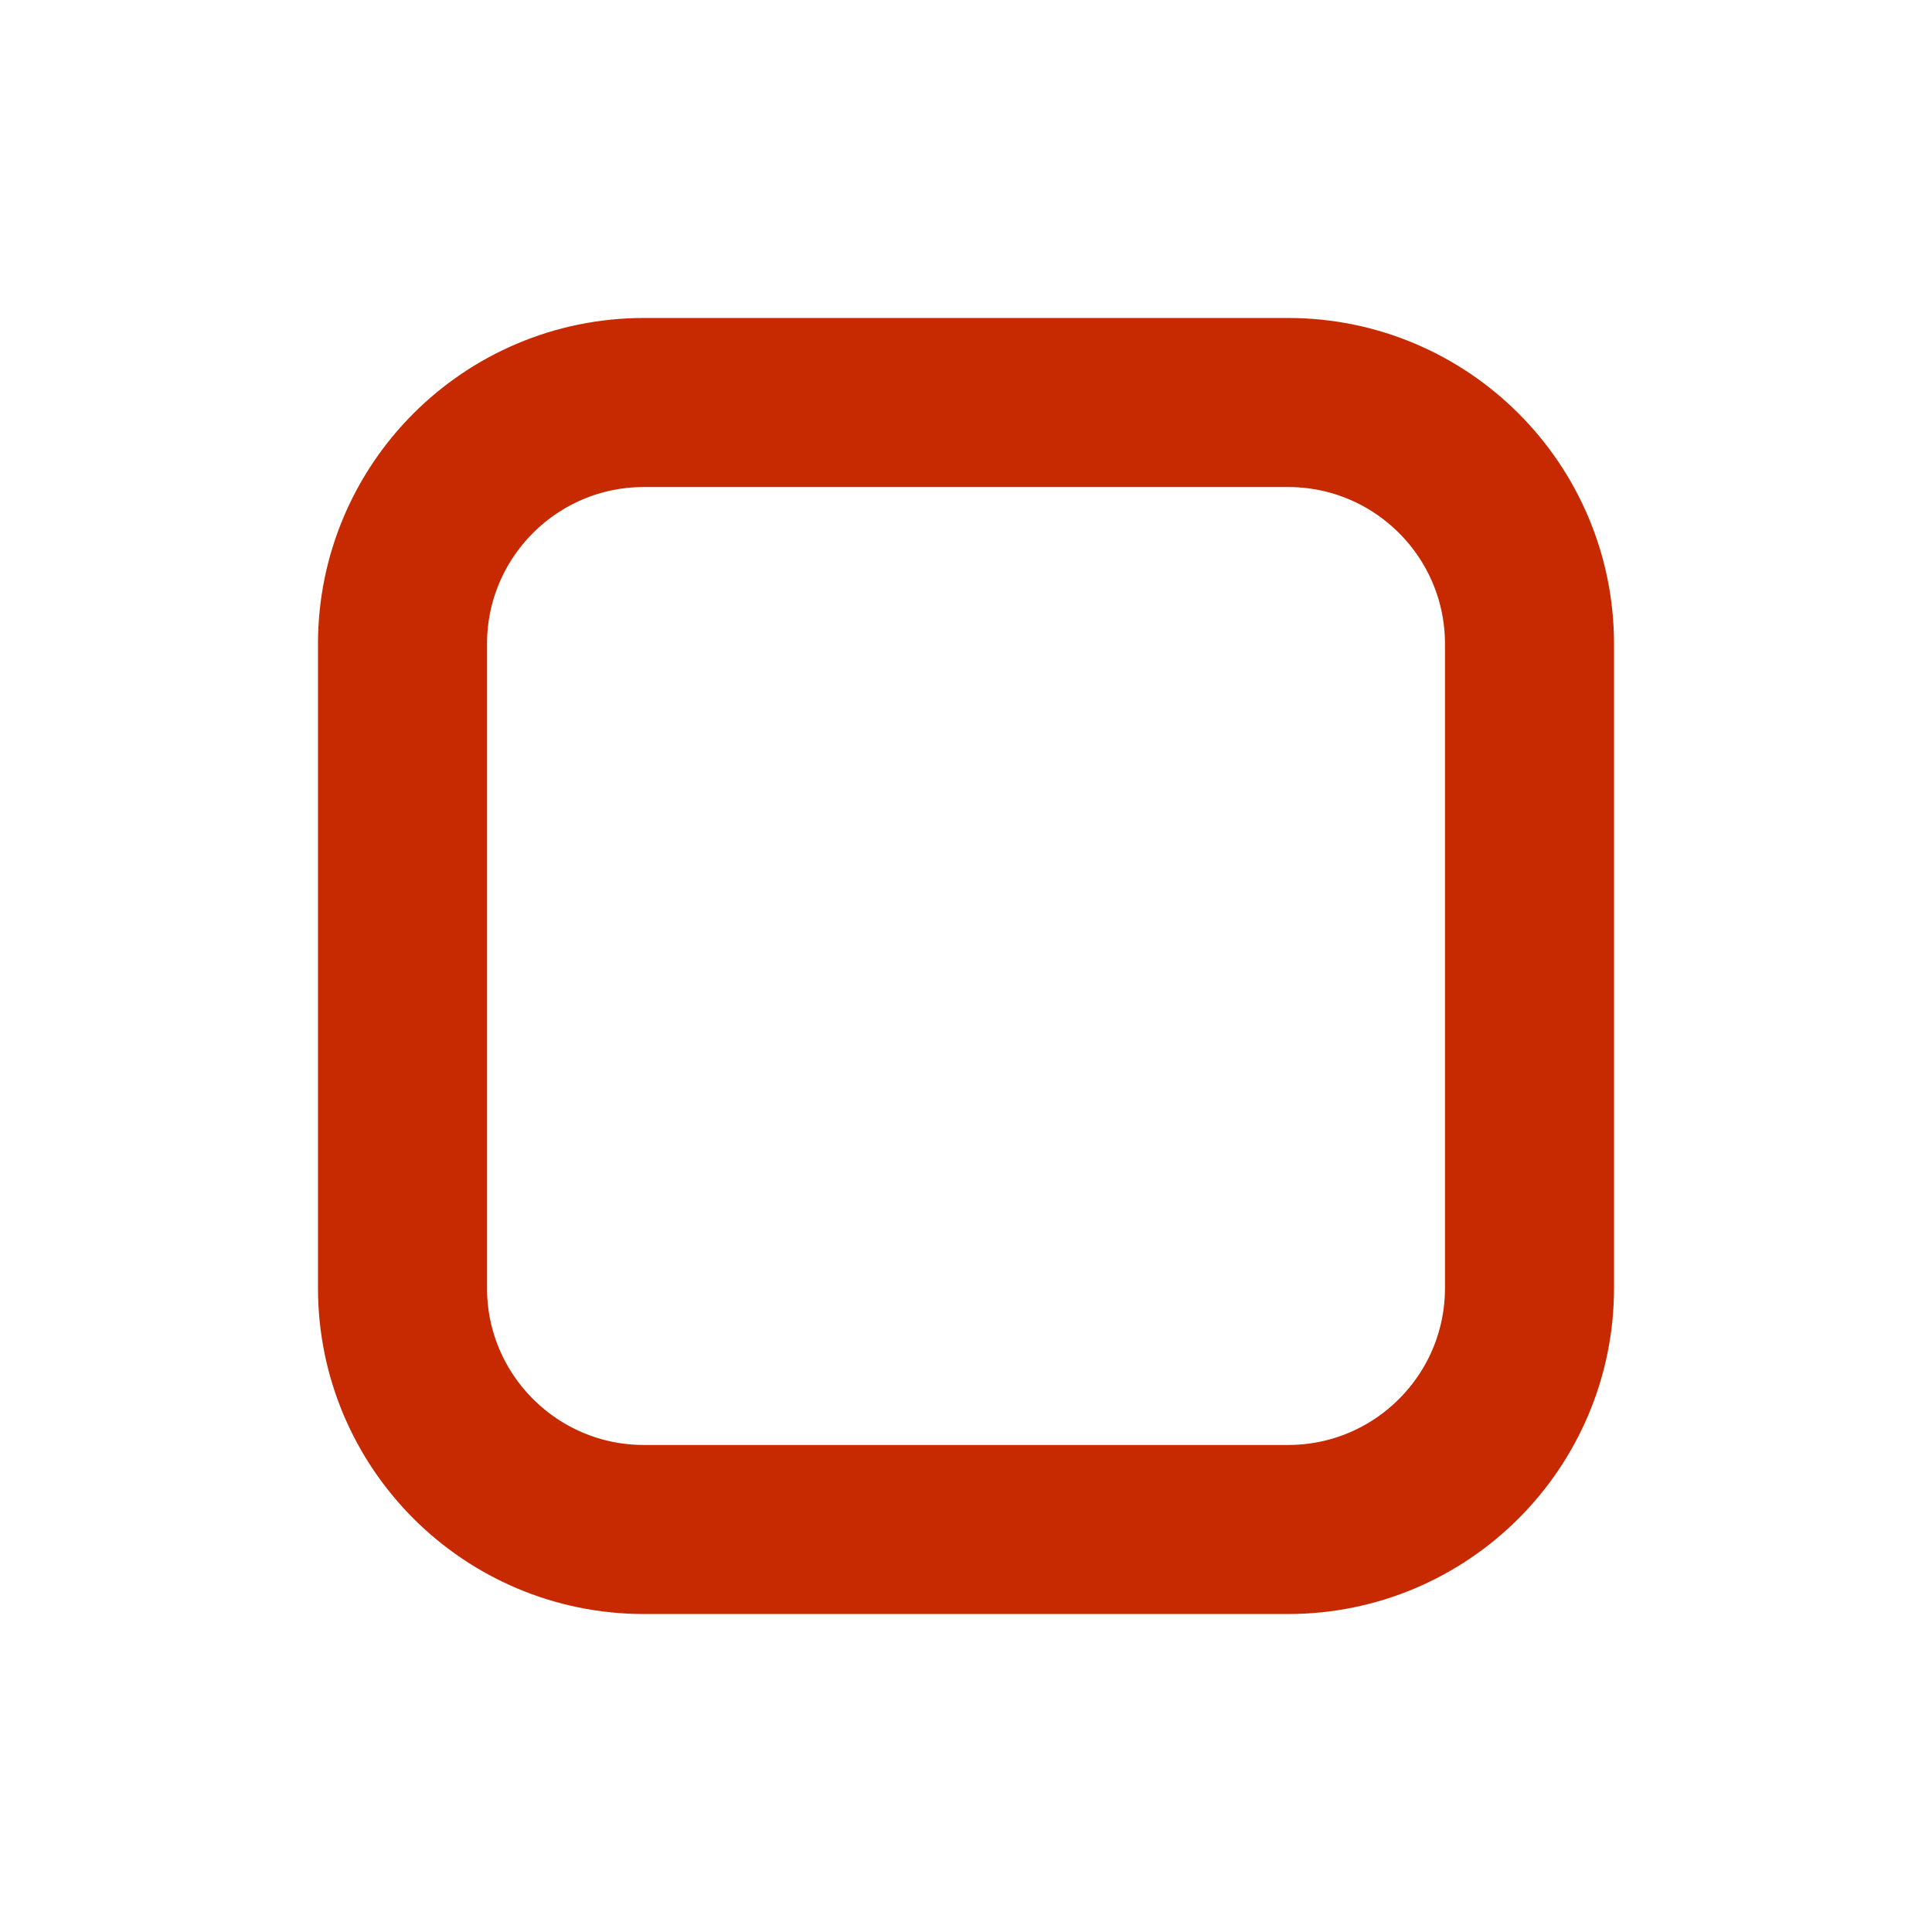
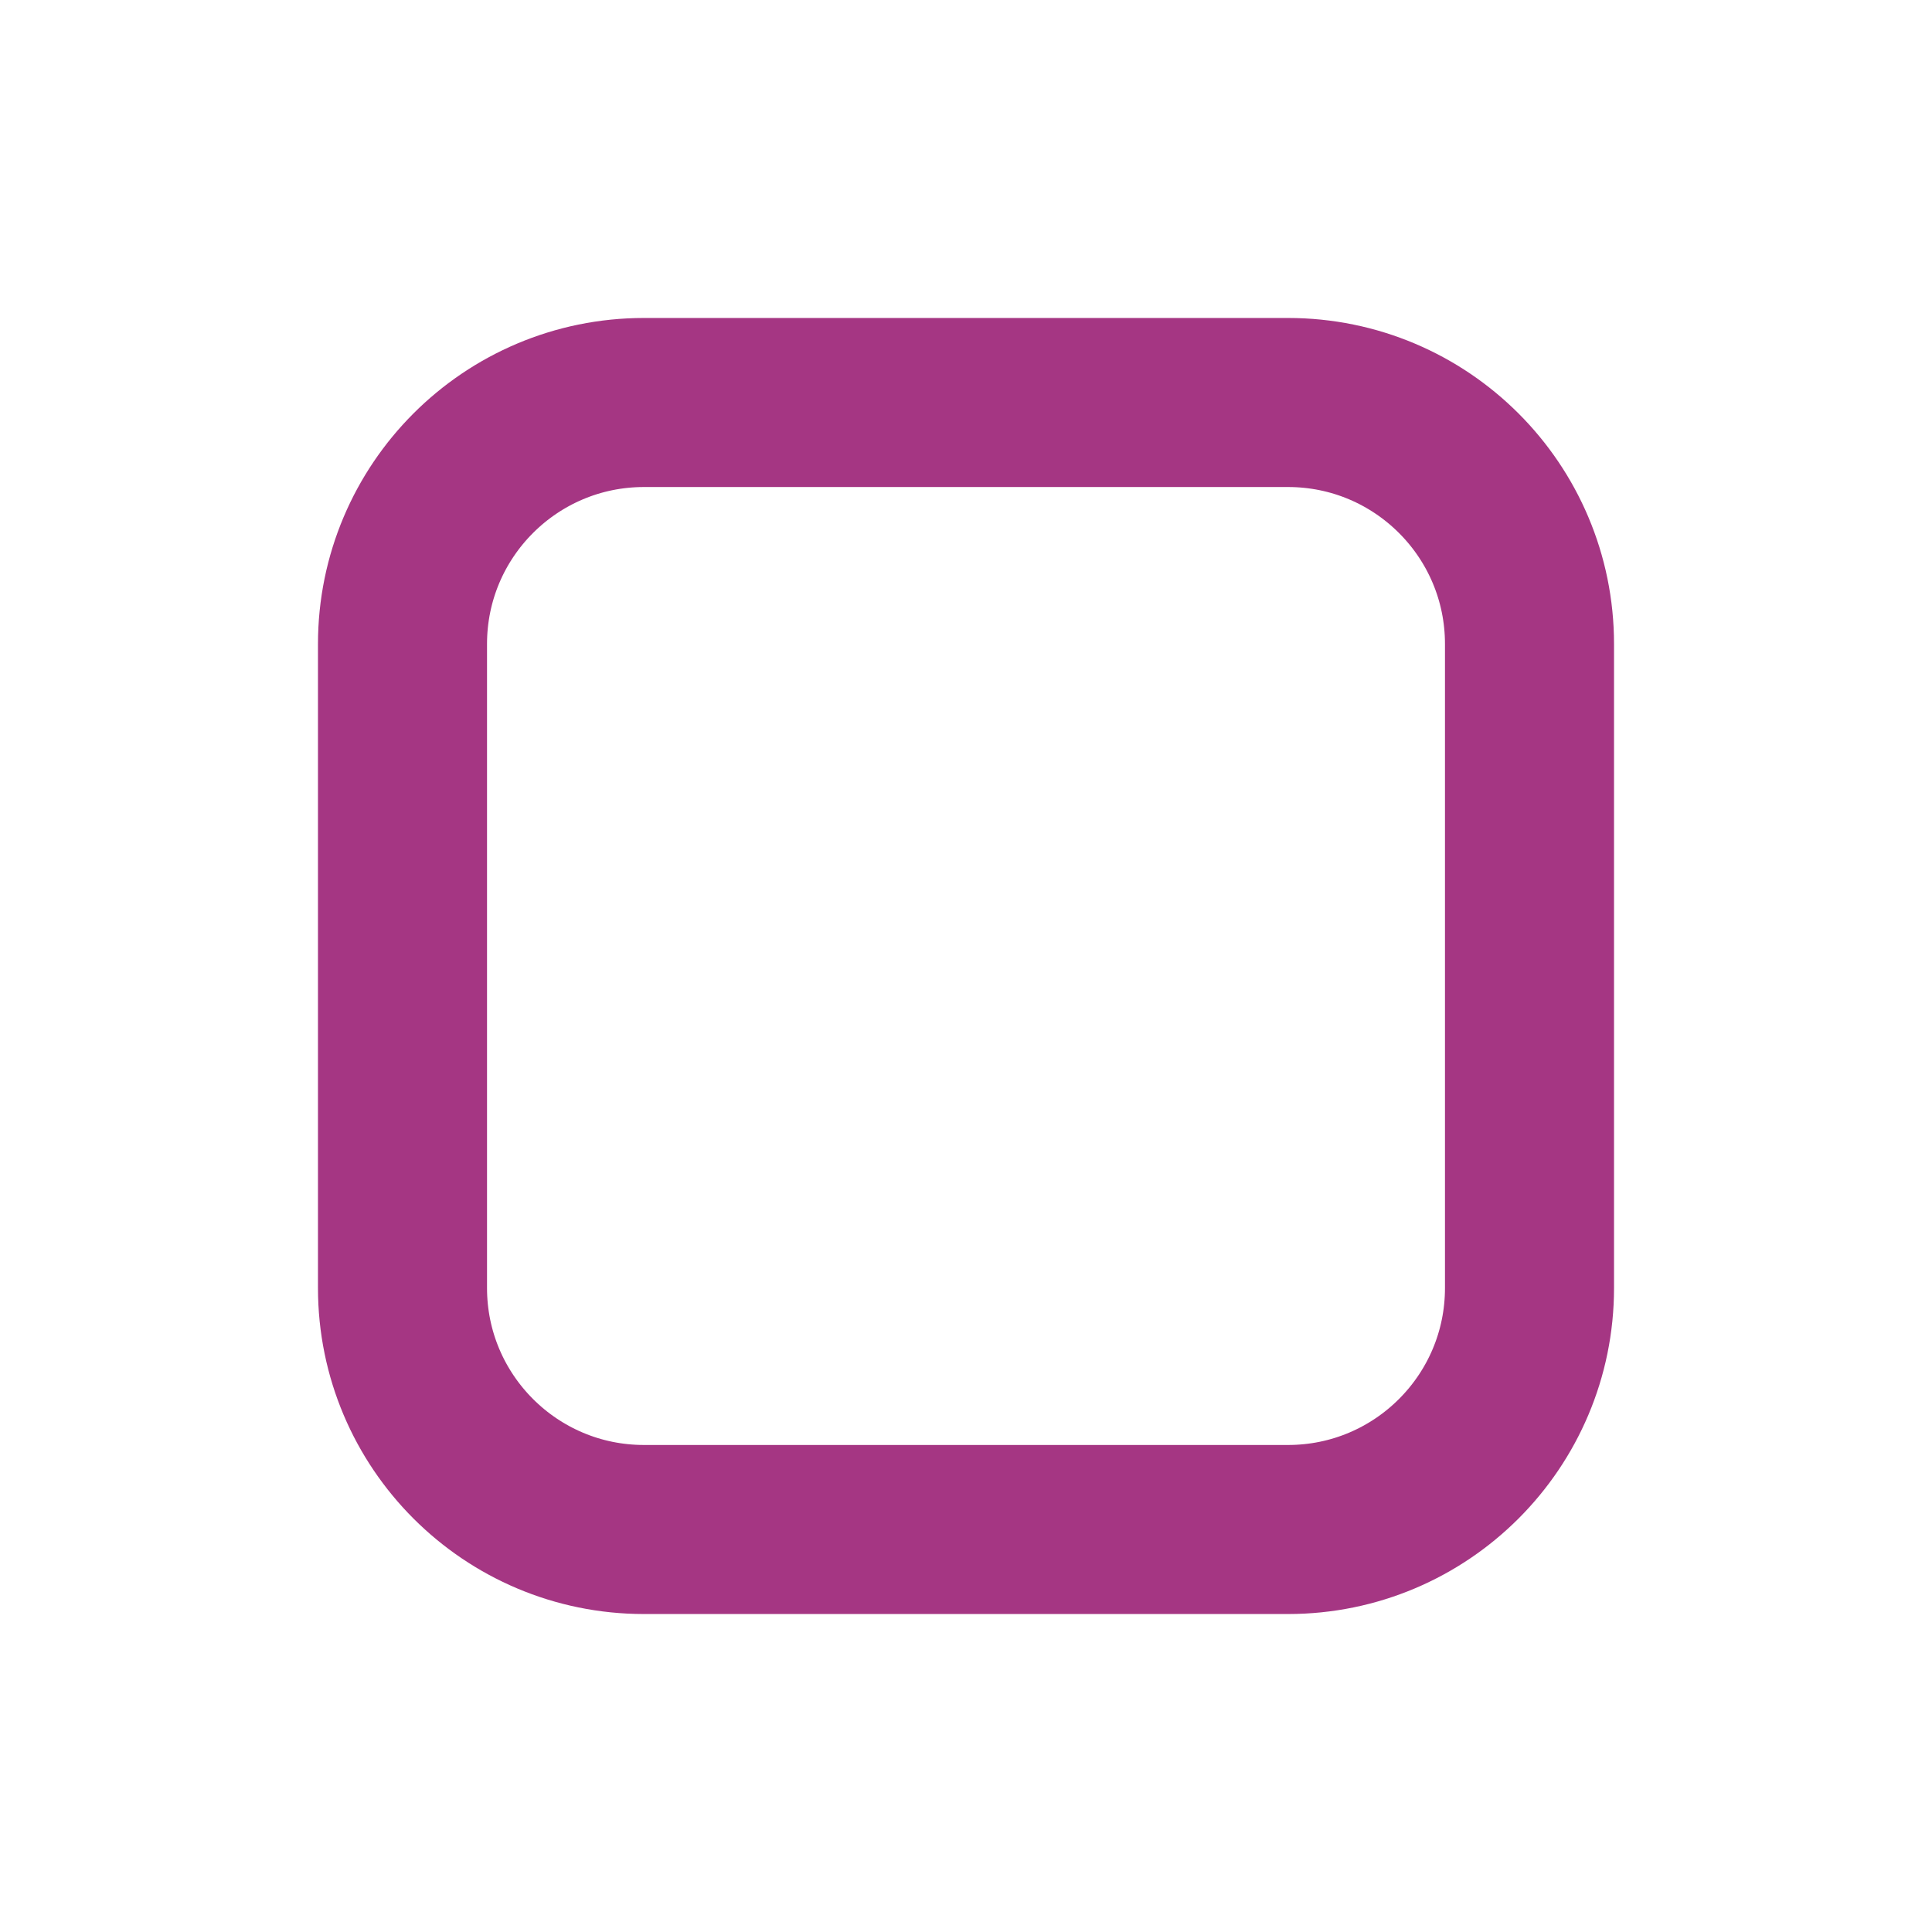
- <svg xmlns="http://www.w3.org/2000/svg" width="24" height="24" viewBox="0 0 24 24" fill="none" stroke="#c72a00" stroke-width="2.1" stroke-linecap="round" stroke-linejoin="round">
+ <svg xmlns="http://www.w3.org/2000/svg" width="24" height="24" viewBox="0 0 24 24" fill="none" stroke="#a53683" stroke-width="2.1" stroke-linecap="round" stroke-linejoin="round">
  <rect x="5" y="5" width="14" height="14" rx="3" />
</svg>
